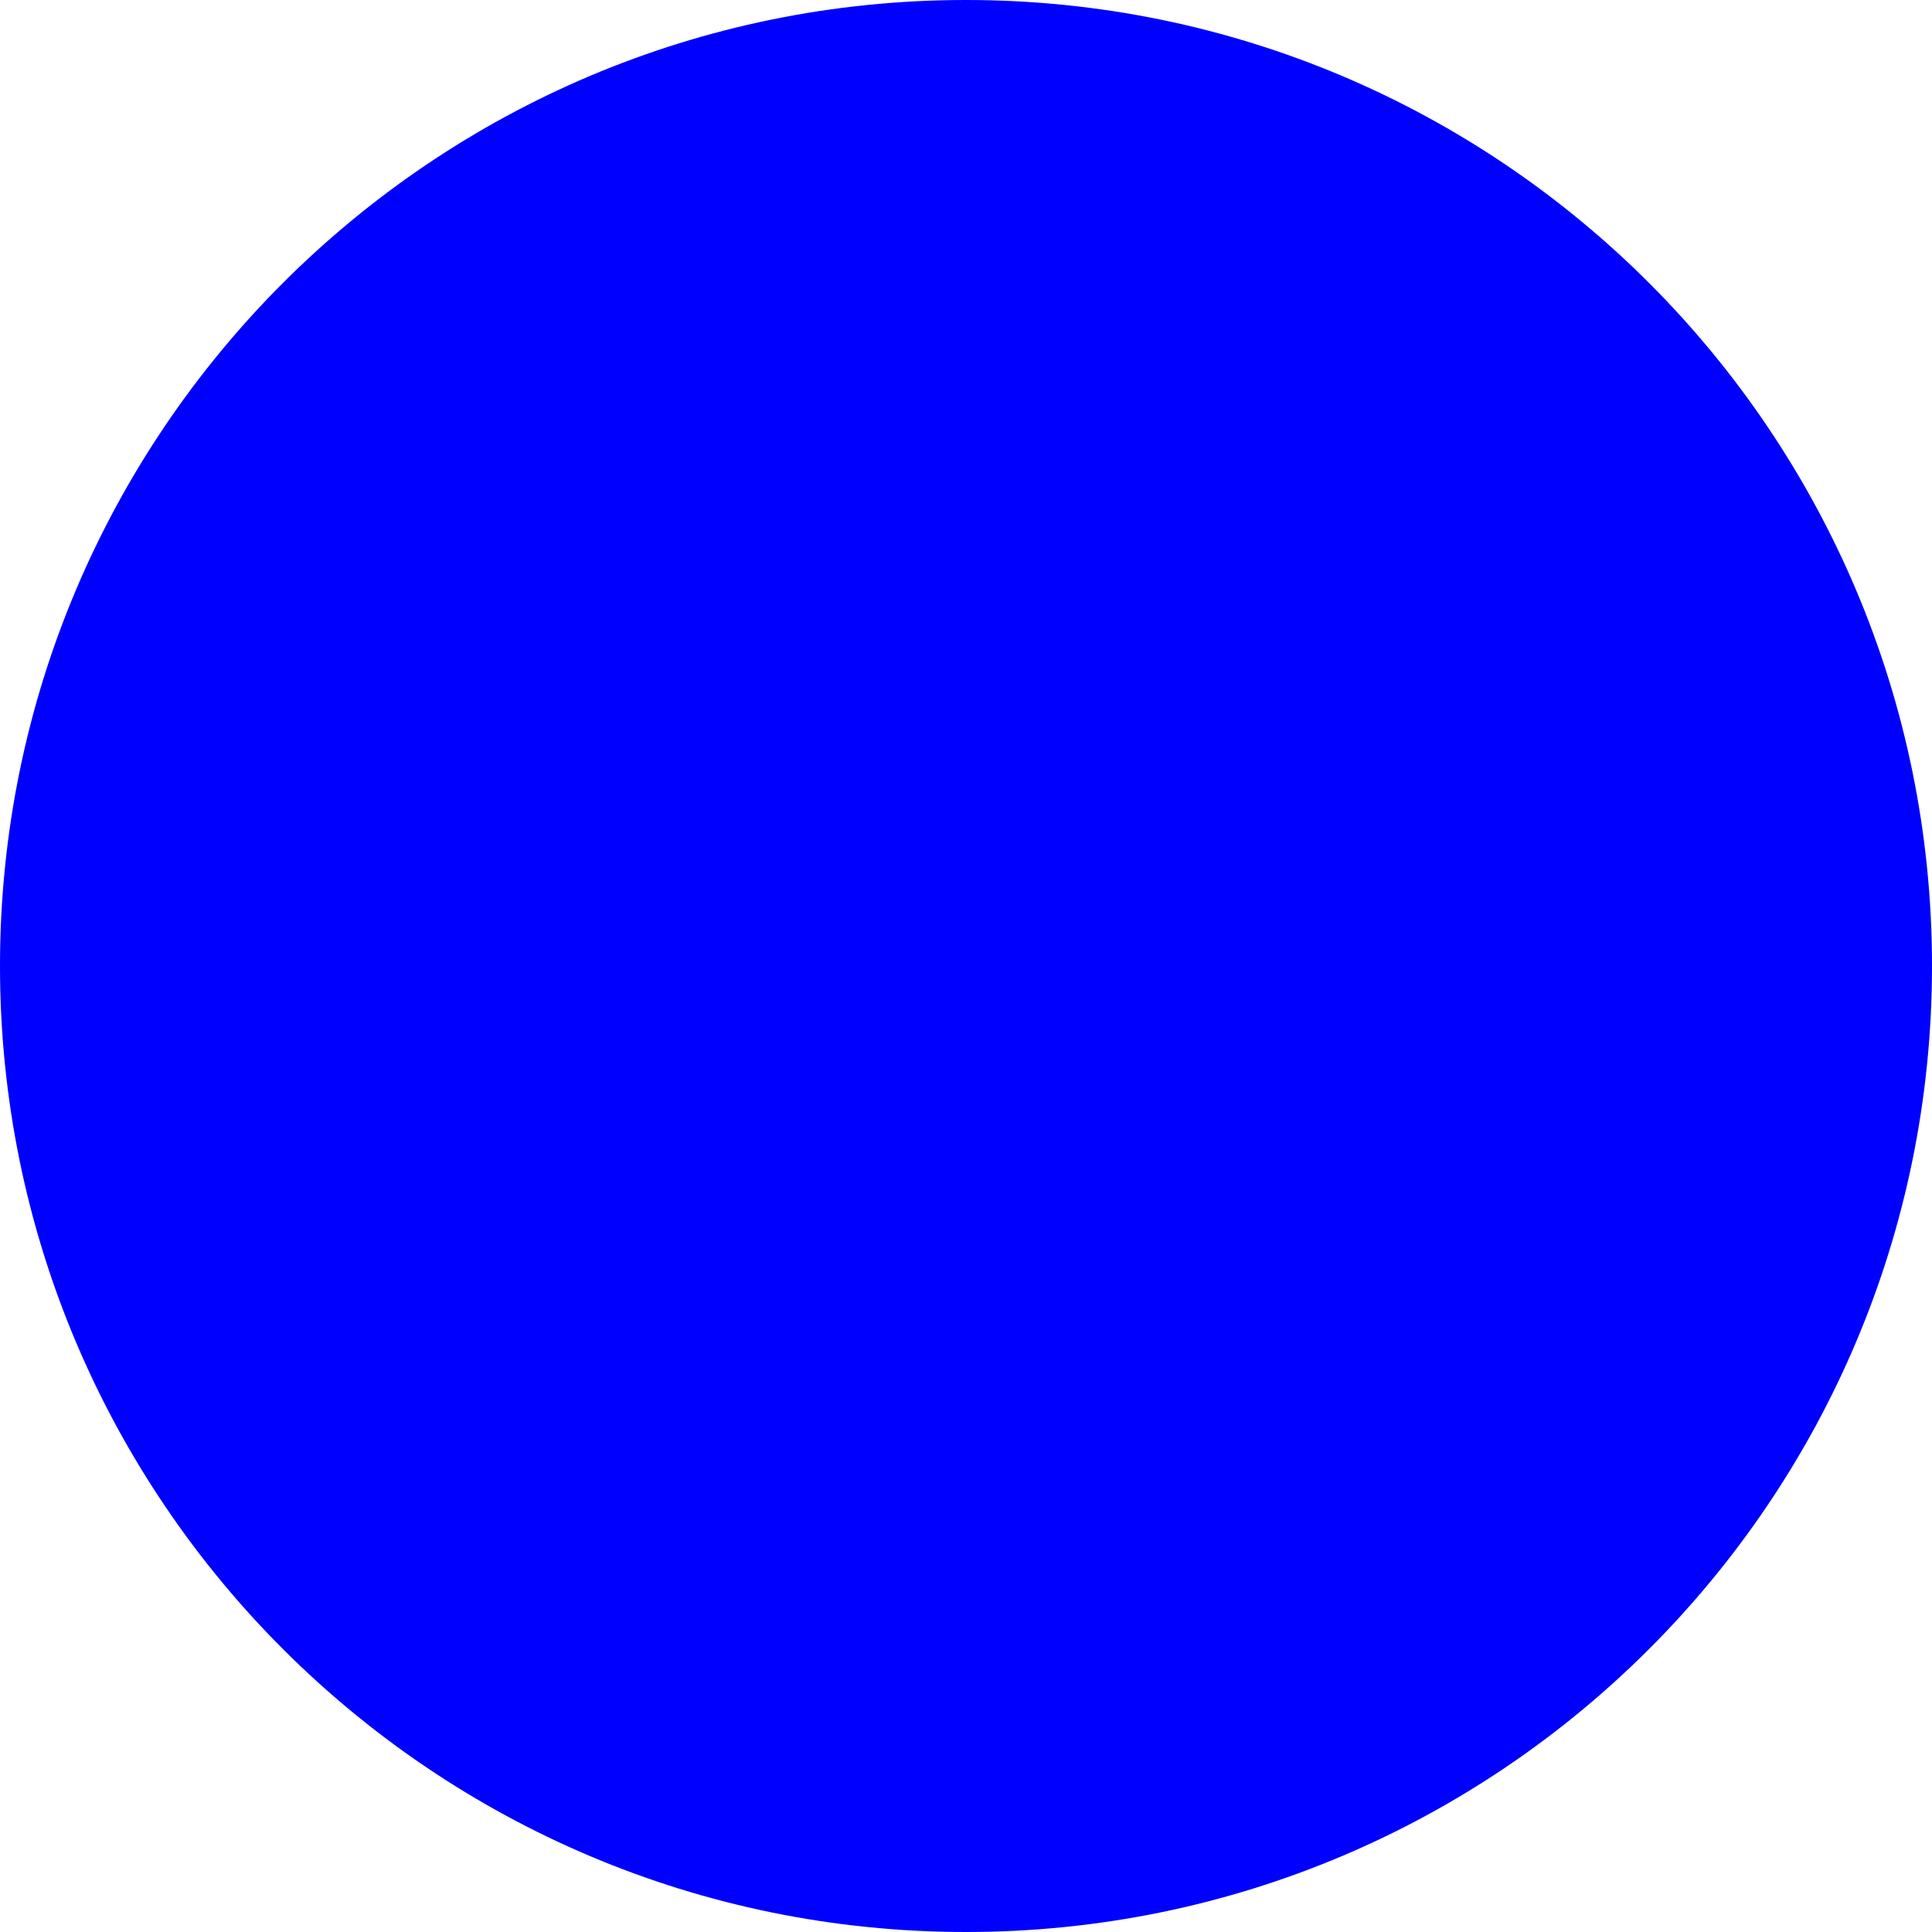
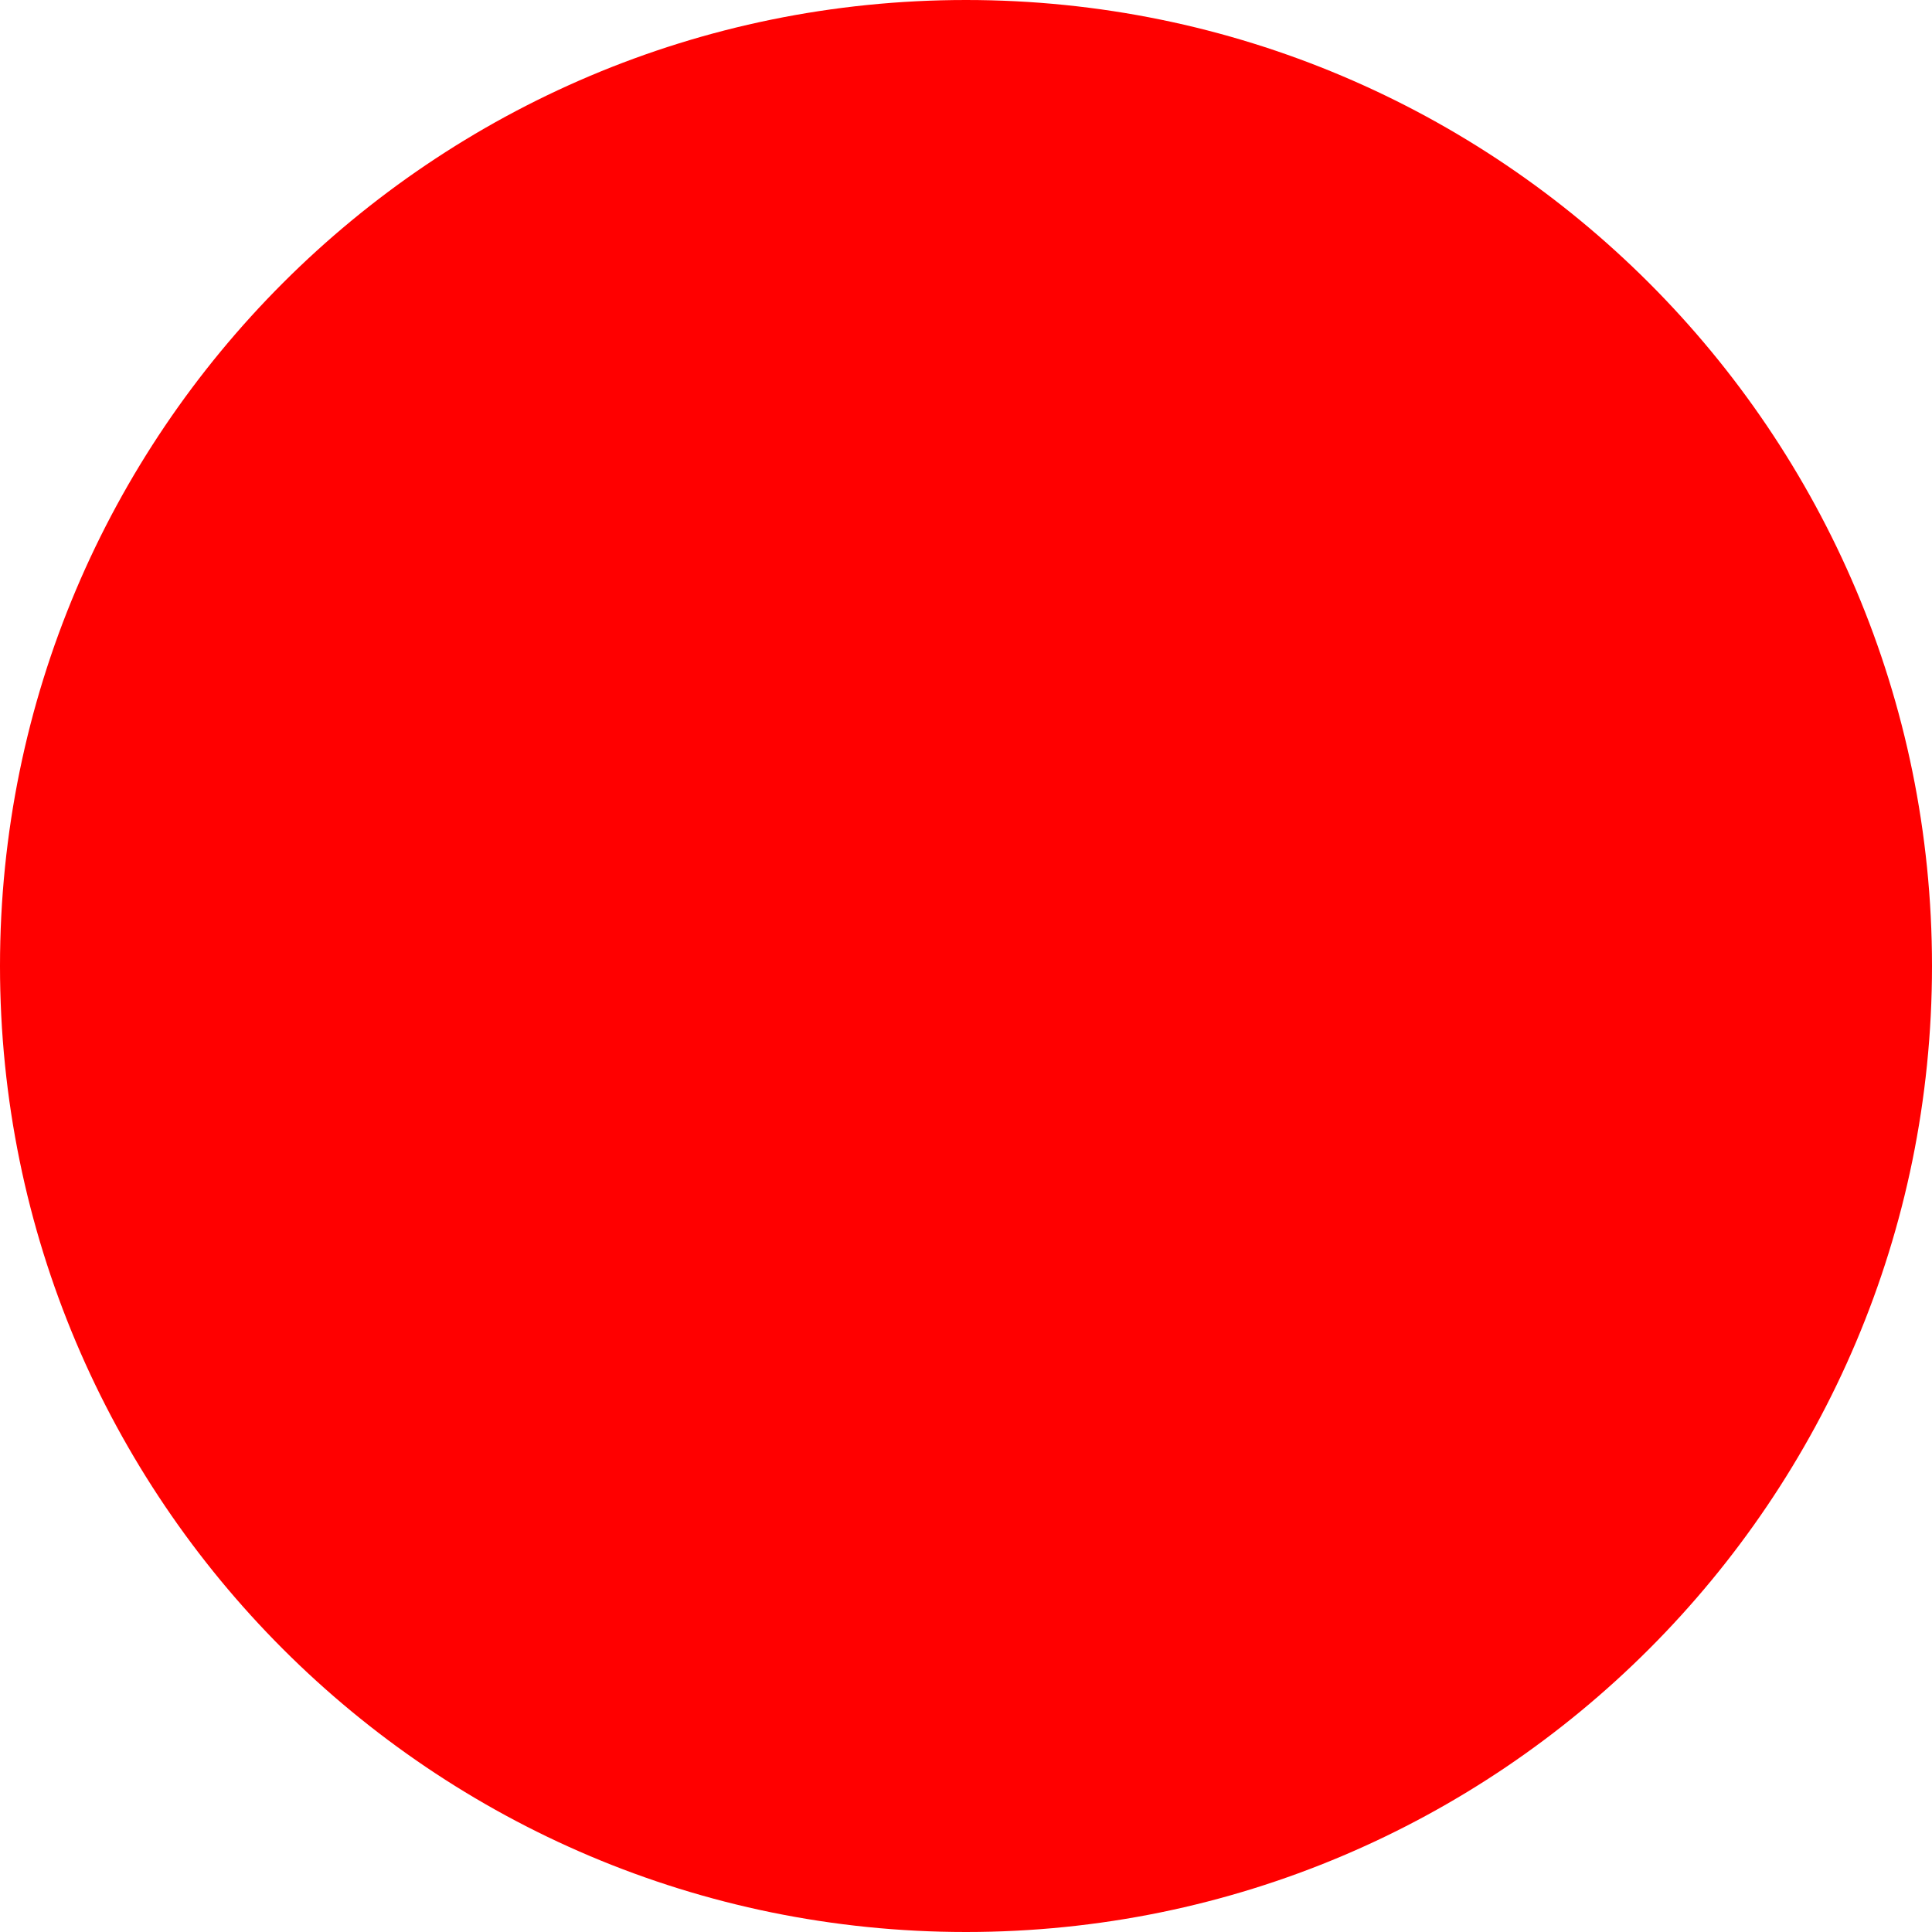
<svg xmlns="http://www.w3.org/2000/svg" width="80pt" height="80pt" viewBox="0 0 80 80" version="1.1">
-   <g id="surface537">
-     <path style=" stroke:none;fill-rule:evenodd;fill:rgb(0%,0%,100%);fill-opacity:1;" d="M 80 40 C 80 62.09 62.09 80 40 80 C 17.91 80 0 62.09 0 40 C 0 17.91 17.91 0 40 0 C 62.09 0 80 17.91 80 40 Z M 80 40 " />
+   <g id="surface492">
+     <path style=" stroke:none;fill-rule:evenodd;fill:rgb(100%,0%,0%);fill-opacity:1;" d="M 80 40 C 80 62.09 62.09 80 40 80 C 17.91 80 0 62.09 0 40 C 0 17.91 17.91 0 40 0 C 62.09 0 80 17.91 80 40 Z M 80 40 " />
  </g>
</svg>
